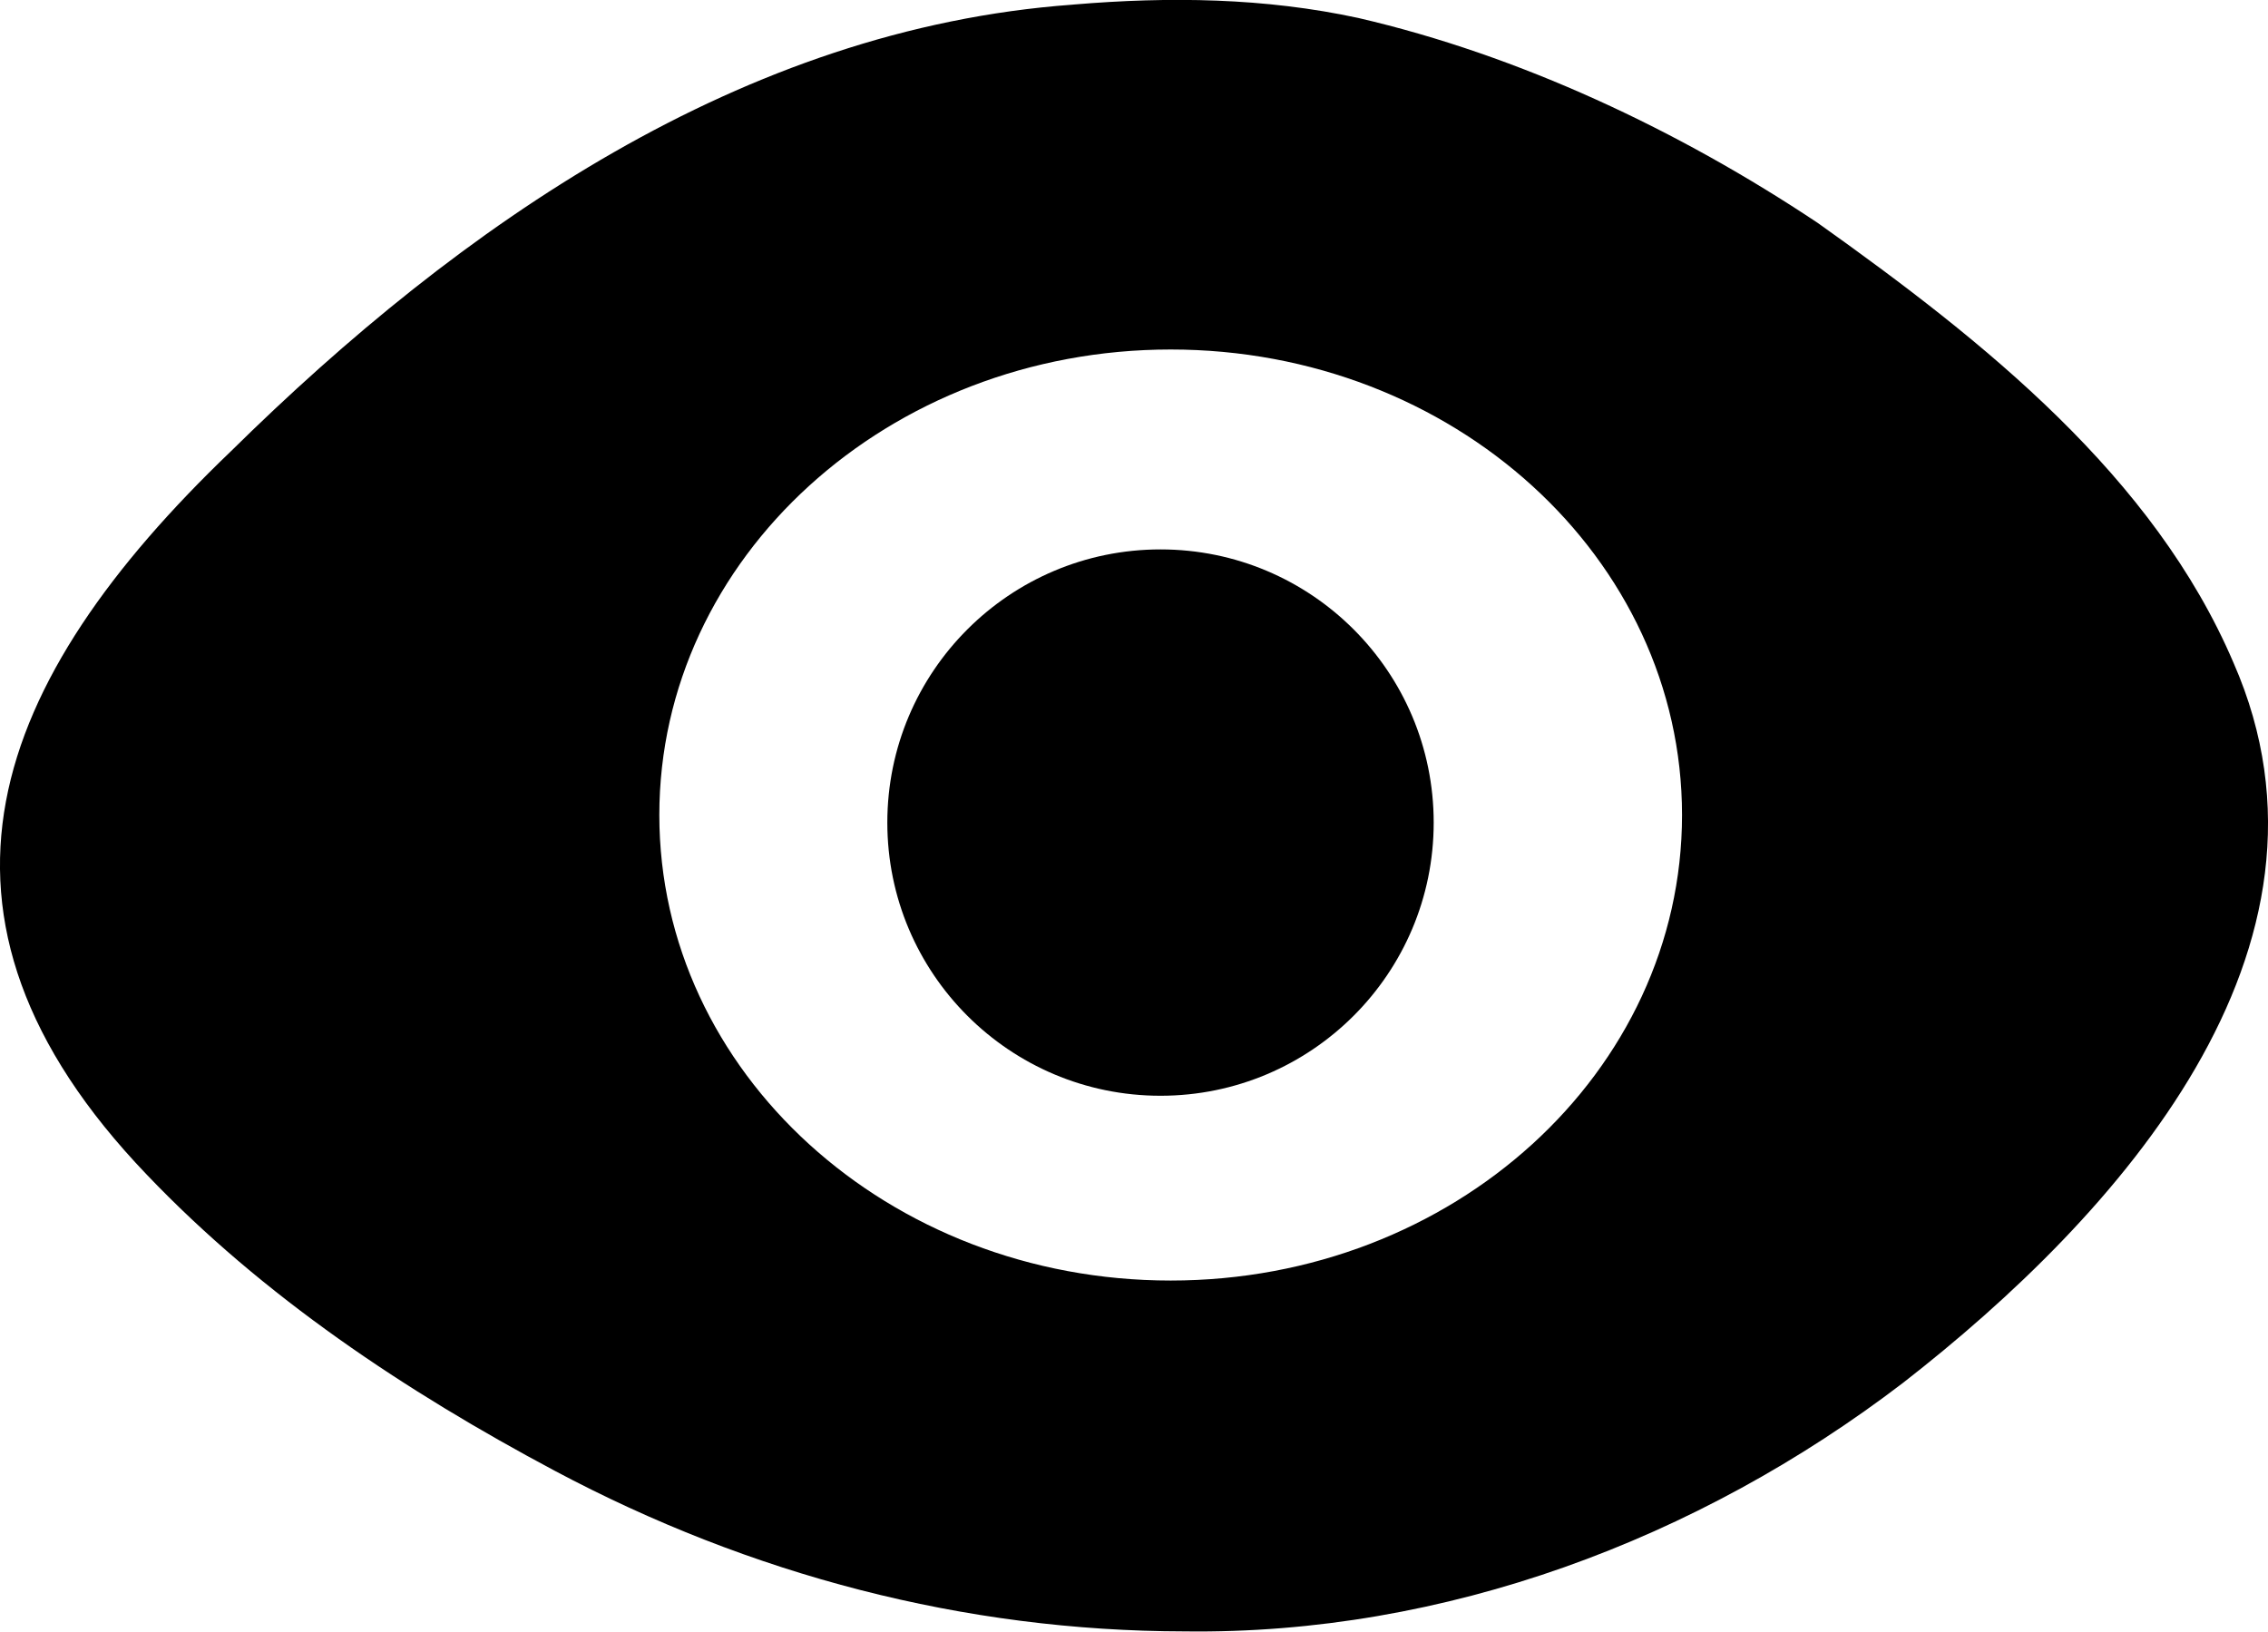
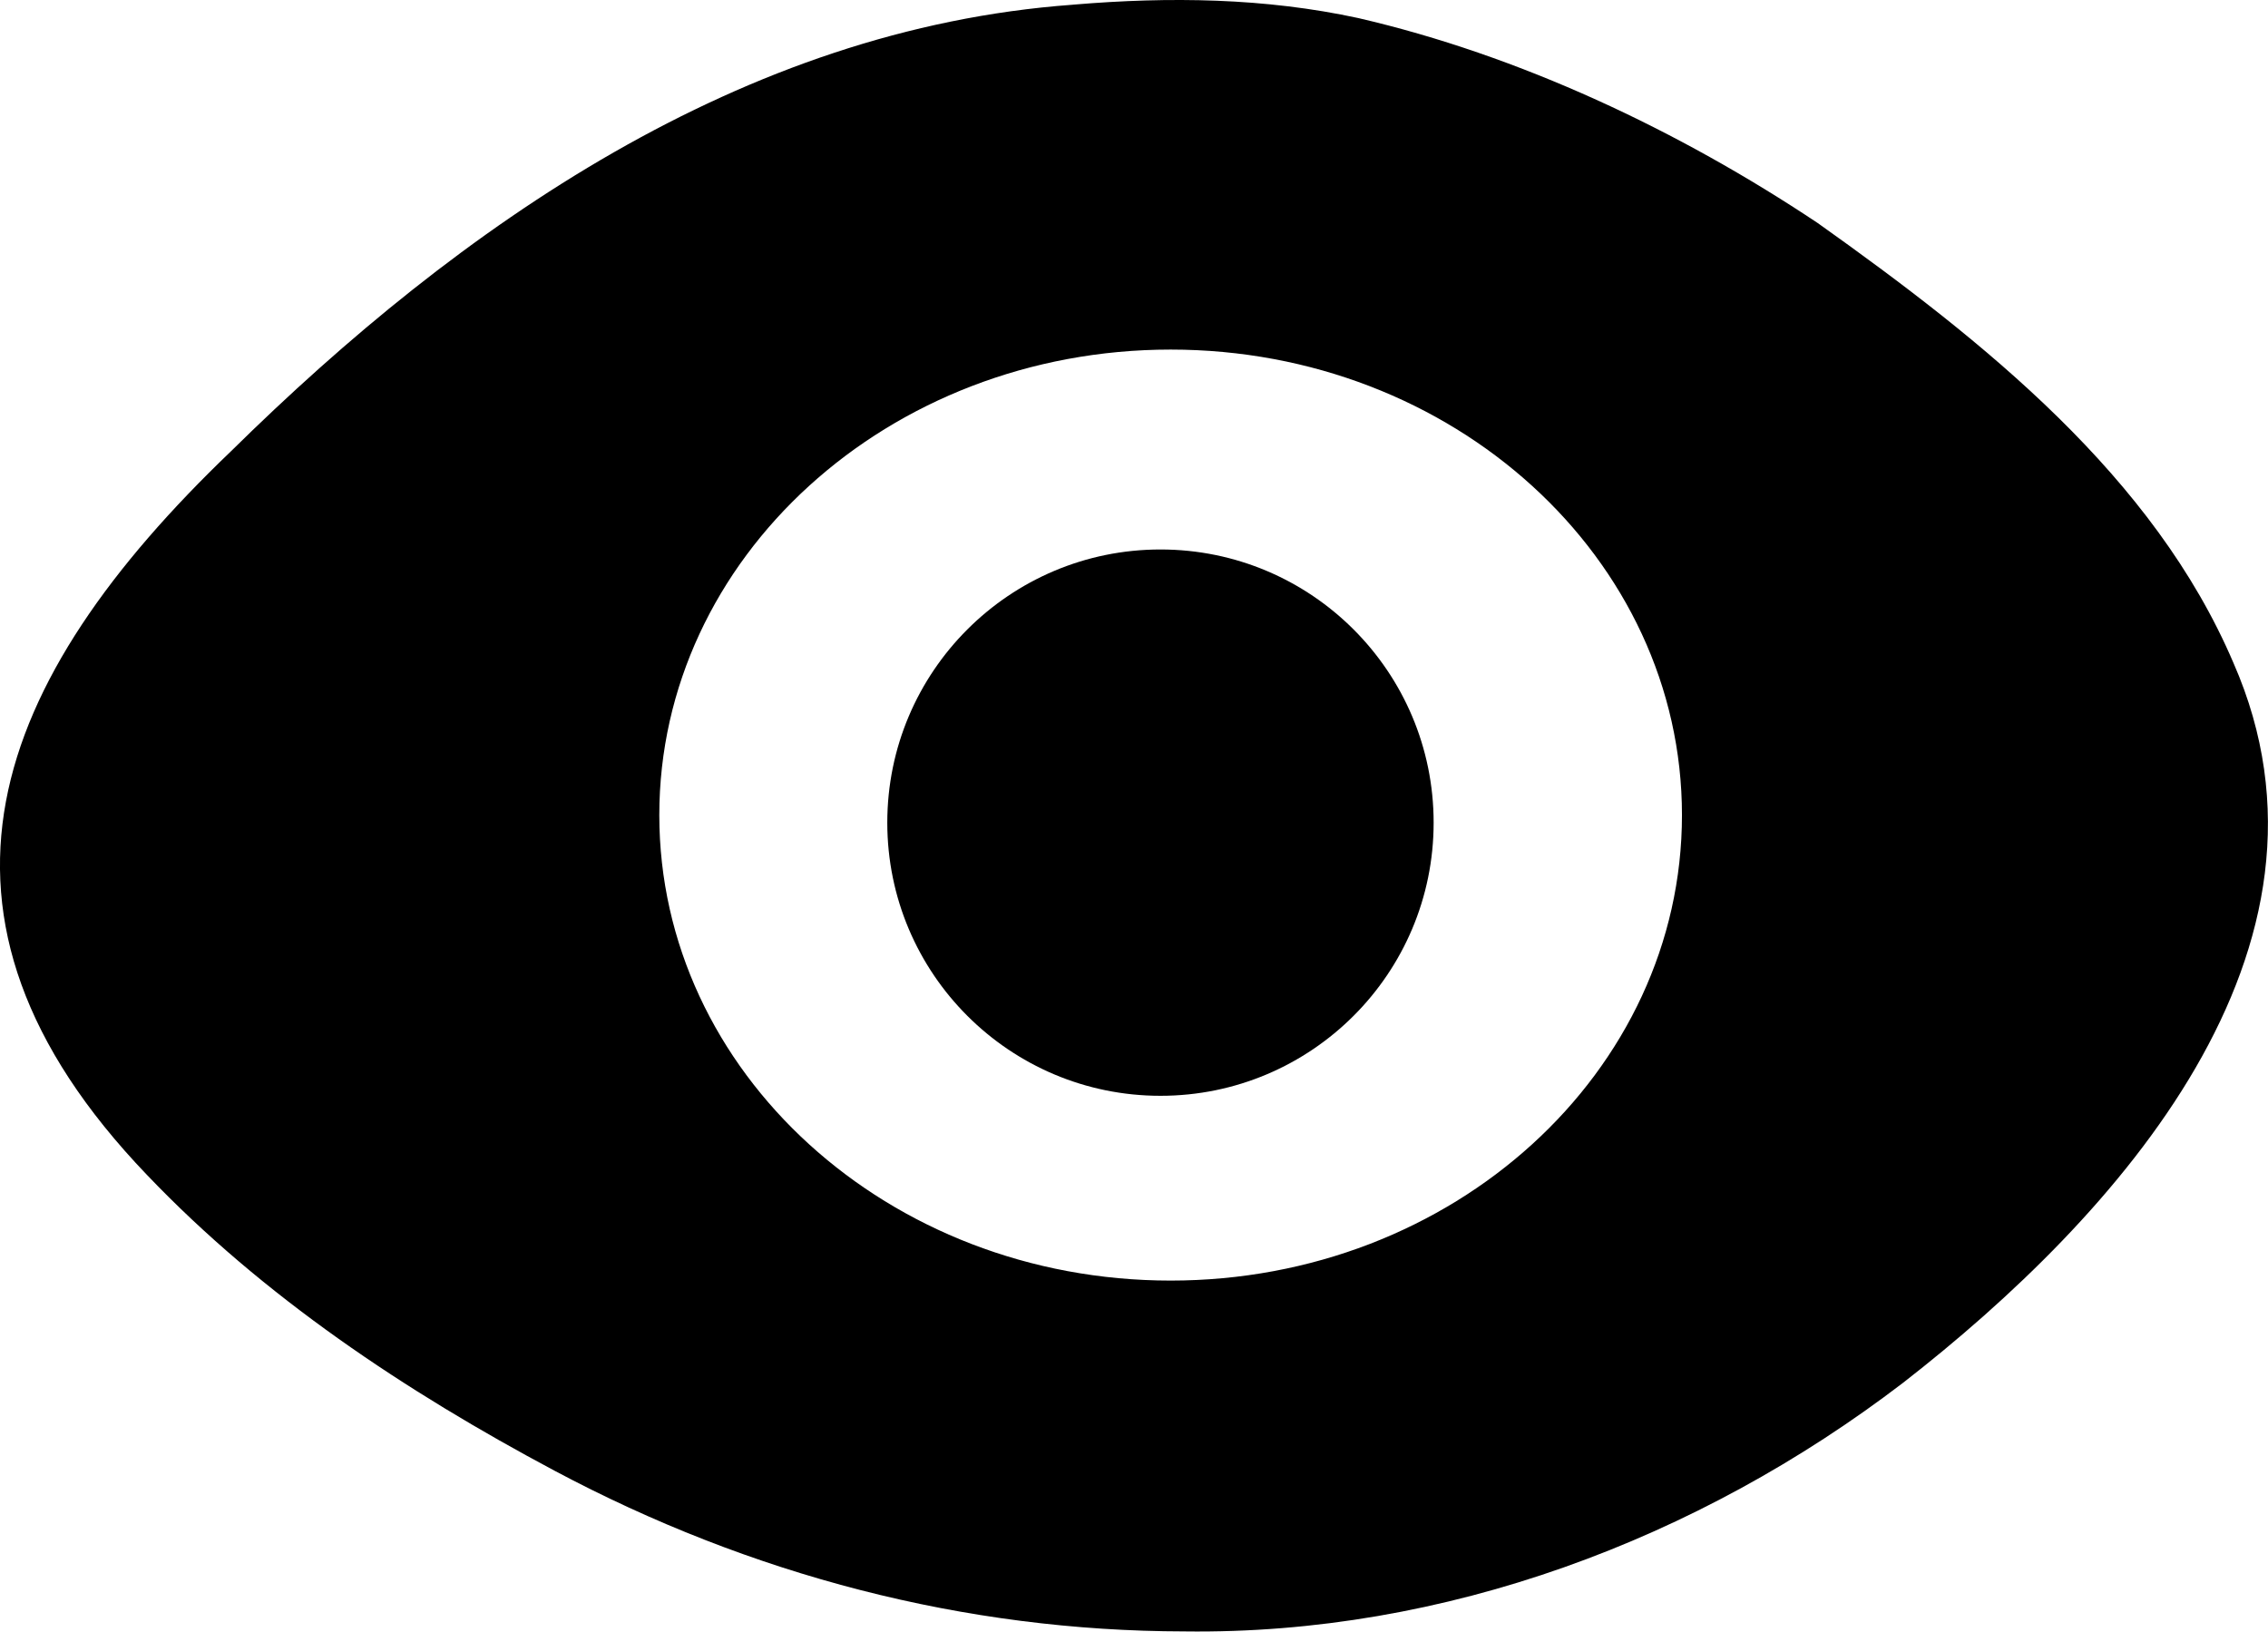
- <svg xmlns="http://www.w3.org/2000/svg" id="a" data-name="Layer 2" width="251.97" height="181.26" viewBox="0 0 251.97 181.26">
-   <circle cx="128.93" cy="91.39" r="30.35" fill="black" />
-   <path d="M248.14,73.64c-8.84-20.7-27.64-35.68-46.19-48.87-15.44-10.3-33.14-18.63-51.03-22.77-10.37-2.25-21-2.39-31.59-1.5l-.21.02C82.49,3.2,51.18,24.98,25.65,50.14-.88,75.55-11.35,101.66,16.32,130.52c12.92,13.54,28.76,24.07,45.3,32.88,21.75,11.58,45.52,17.82,69.99,17.85,28.87.38,57.04-10.2,79.82-27.62,23.72-18.45,50.68-48.15,36.71-79.99ZM130.06,142.27c-31.38,0-56.81-23.16-56.81-51.72s25.43-51.72,56.81-51.72,56.81,23.16,56.81,51.72-25.43,51.72-56.81,51.72Z" fill="black" />
+ <svg xmlns="http://www.w3.org/2000/svg" id="a" width="251.98" height="181.27" viewBox="0 0 251.98 181.27">
+   <circle cx="128.93" cy="91.4" r="30.35" fill="black" />
+   <path d="M248.14,73.65c-8.84-20.7-27.64-35.68-46.19-48.87-15.44-10.3-33.14-18.63-51.03-22.77-10.37-2.25-21-2.39-31.59-1.5l-.21.02C82.49,3.21,51.18,24.99,25.65,50.15-.88,75.56-11.35,101.67,16.32,130.53c12.92,13.54,28.76,24.07,45.3,32.88,21.75,11.58,45.52,17.82,69.99,17.85,28.87.38,57.04-10.2,79.82-27.62,23.72-18.45,50.68-48.15,36.71-79.99h0ZM130.06,142.28c-31.38,0-56.81-23.16-56.81-51.72s25.43-51.72,56.81-51.72,56.81,23.16,56.81,51.72-25.43,51.72-56.81,51.72Z" fill="black" />
</svg>
